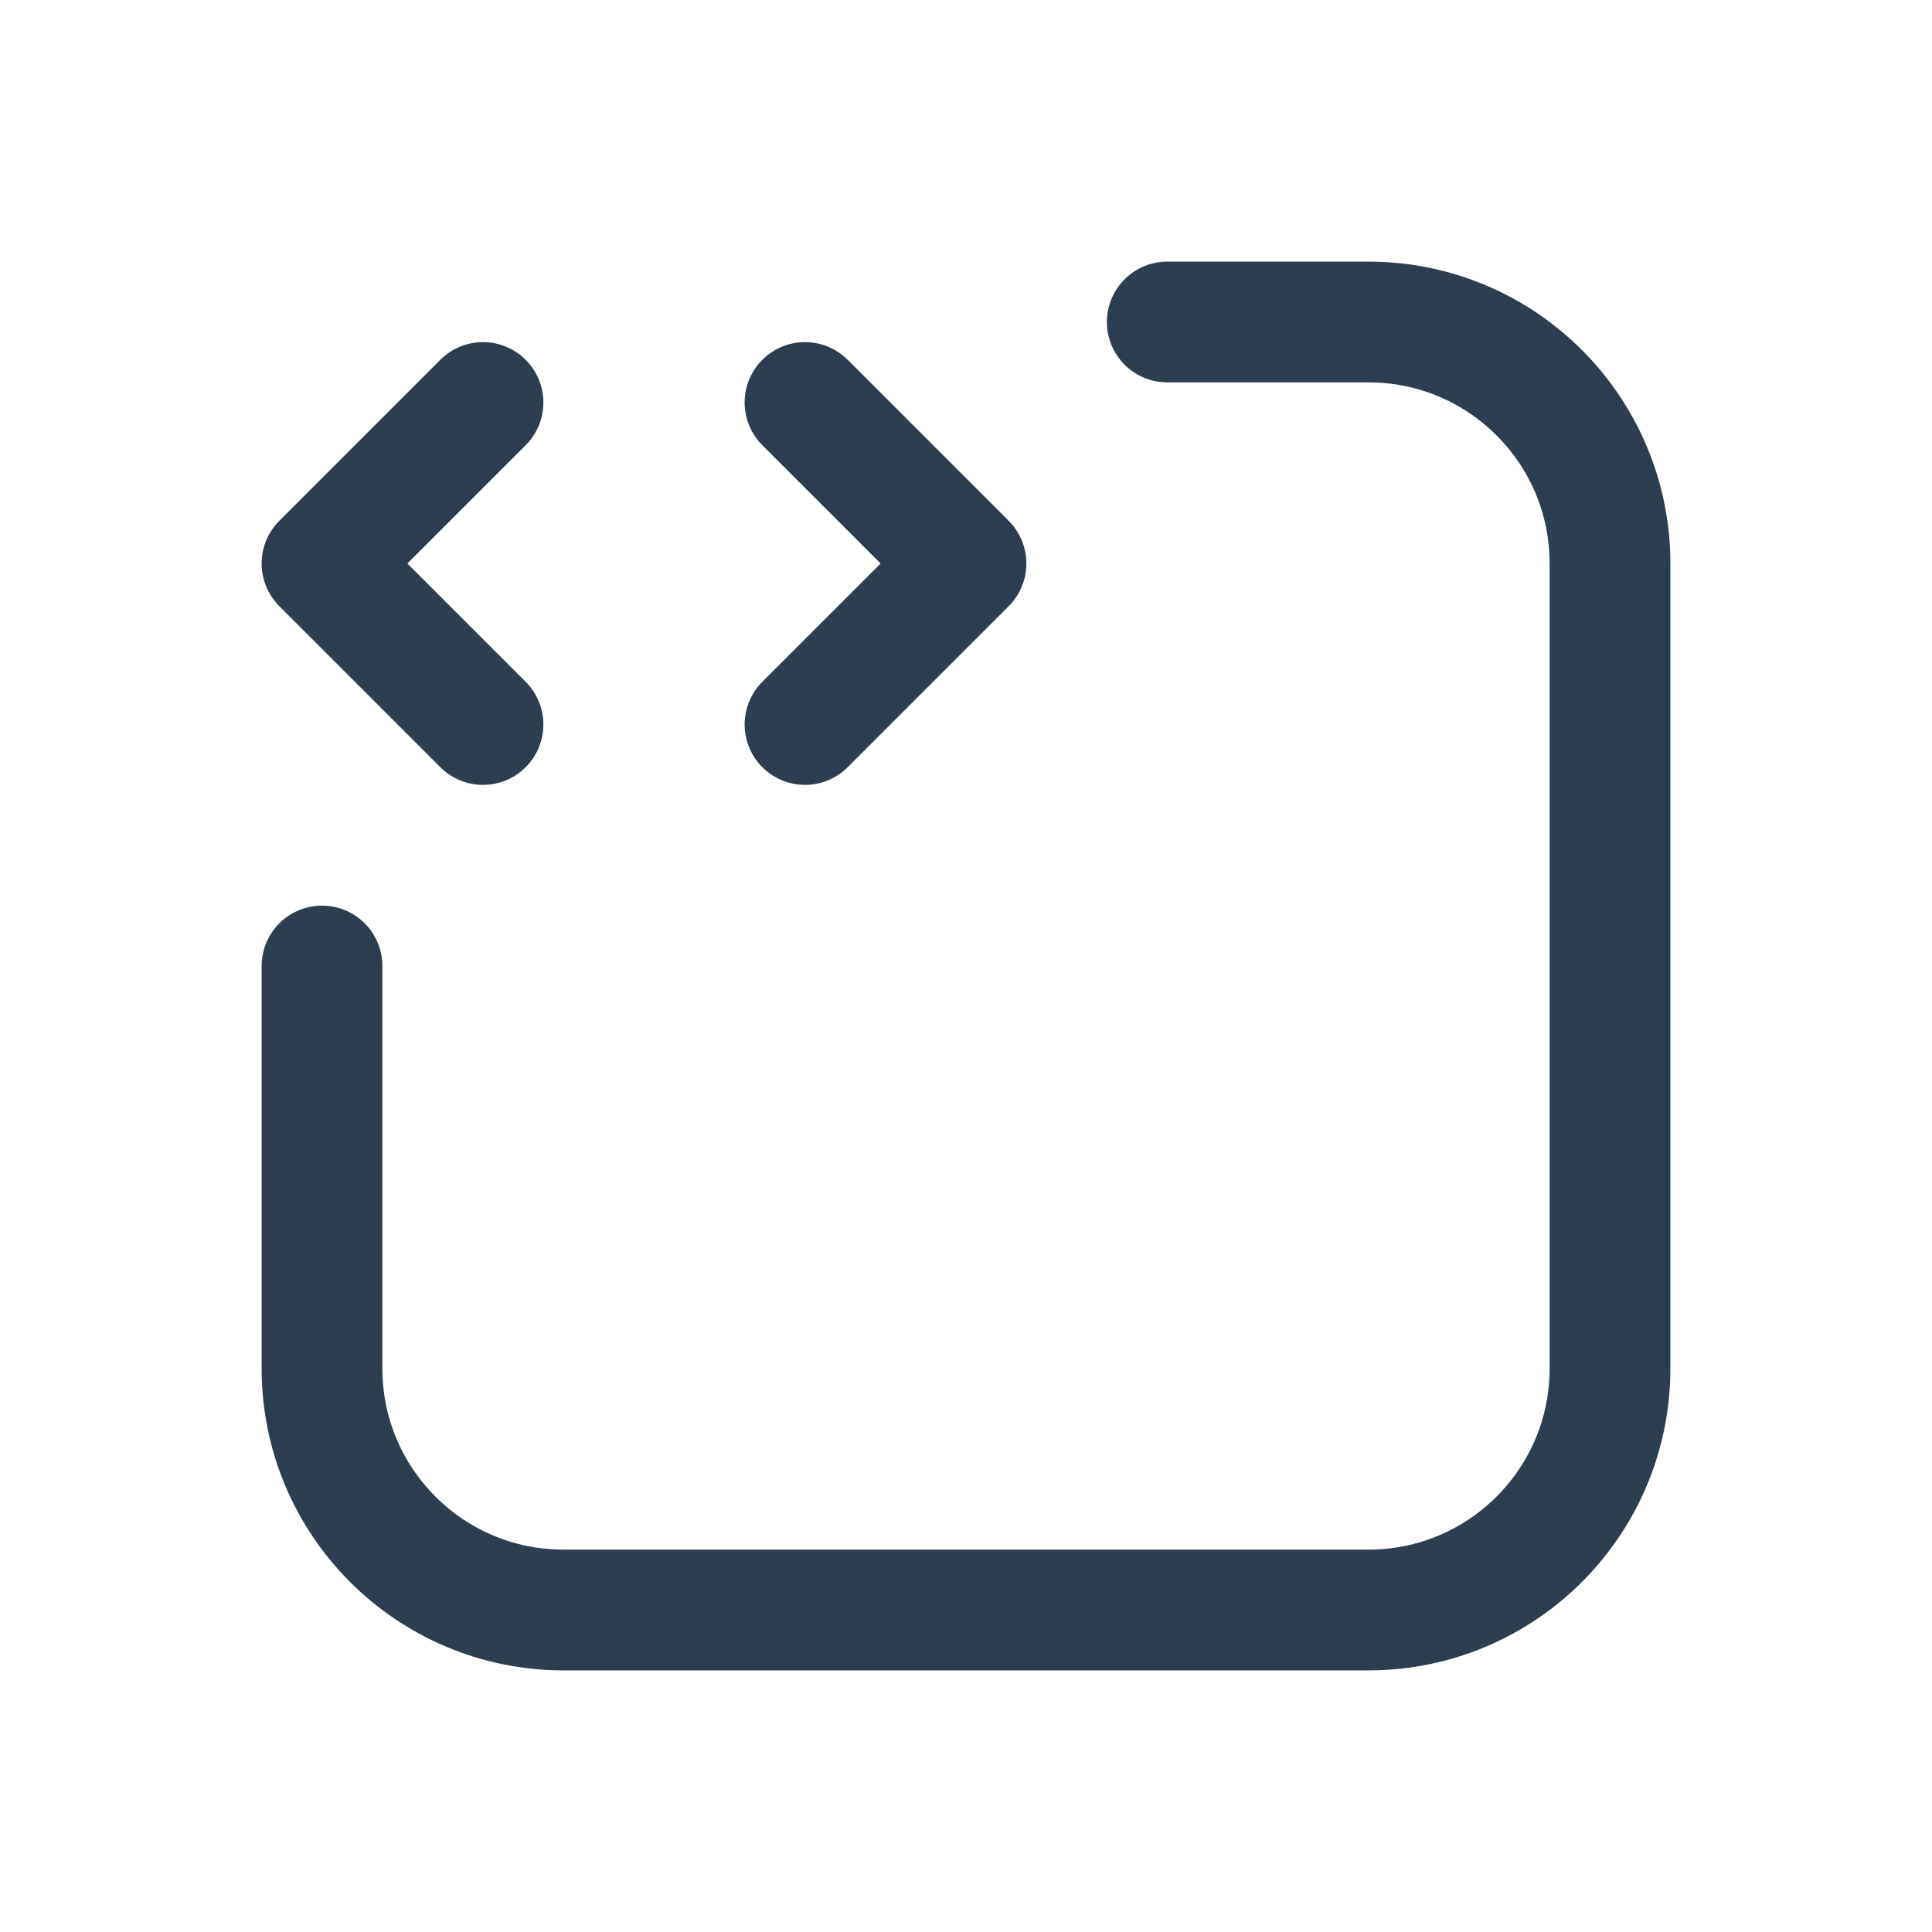
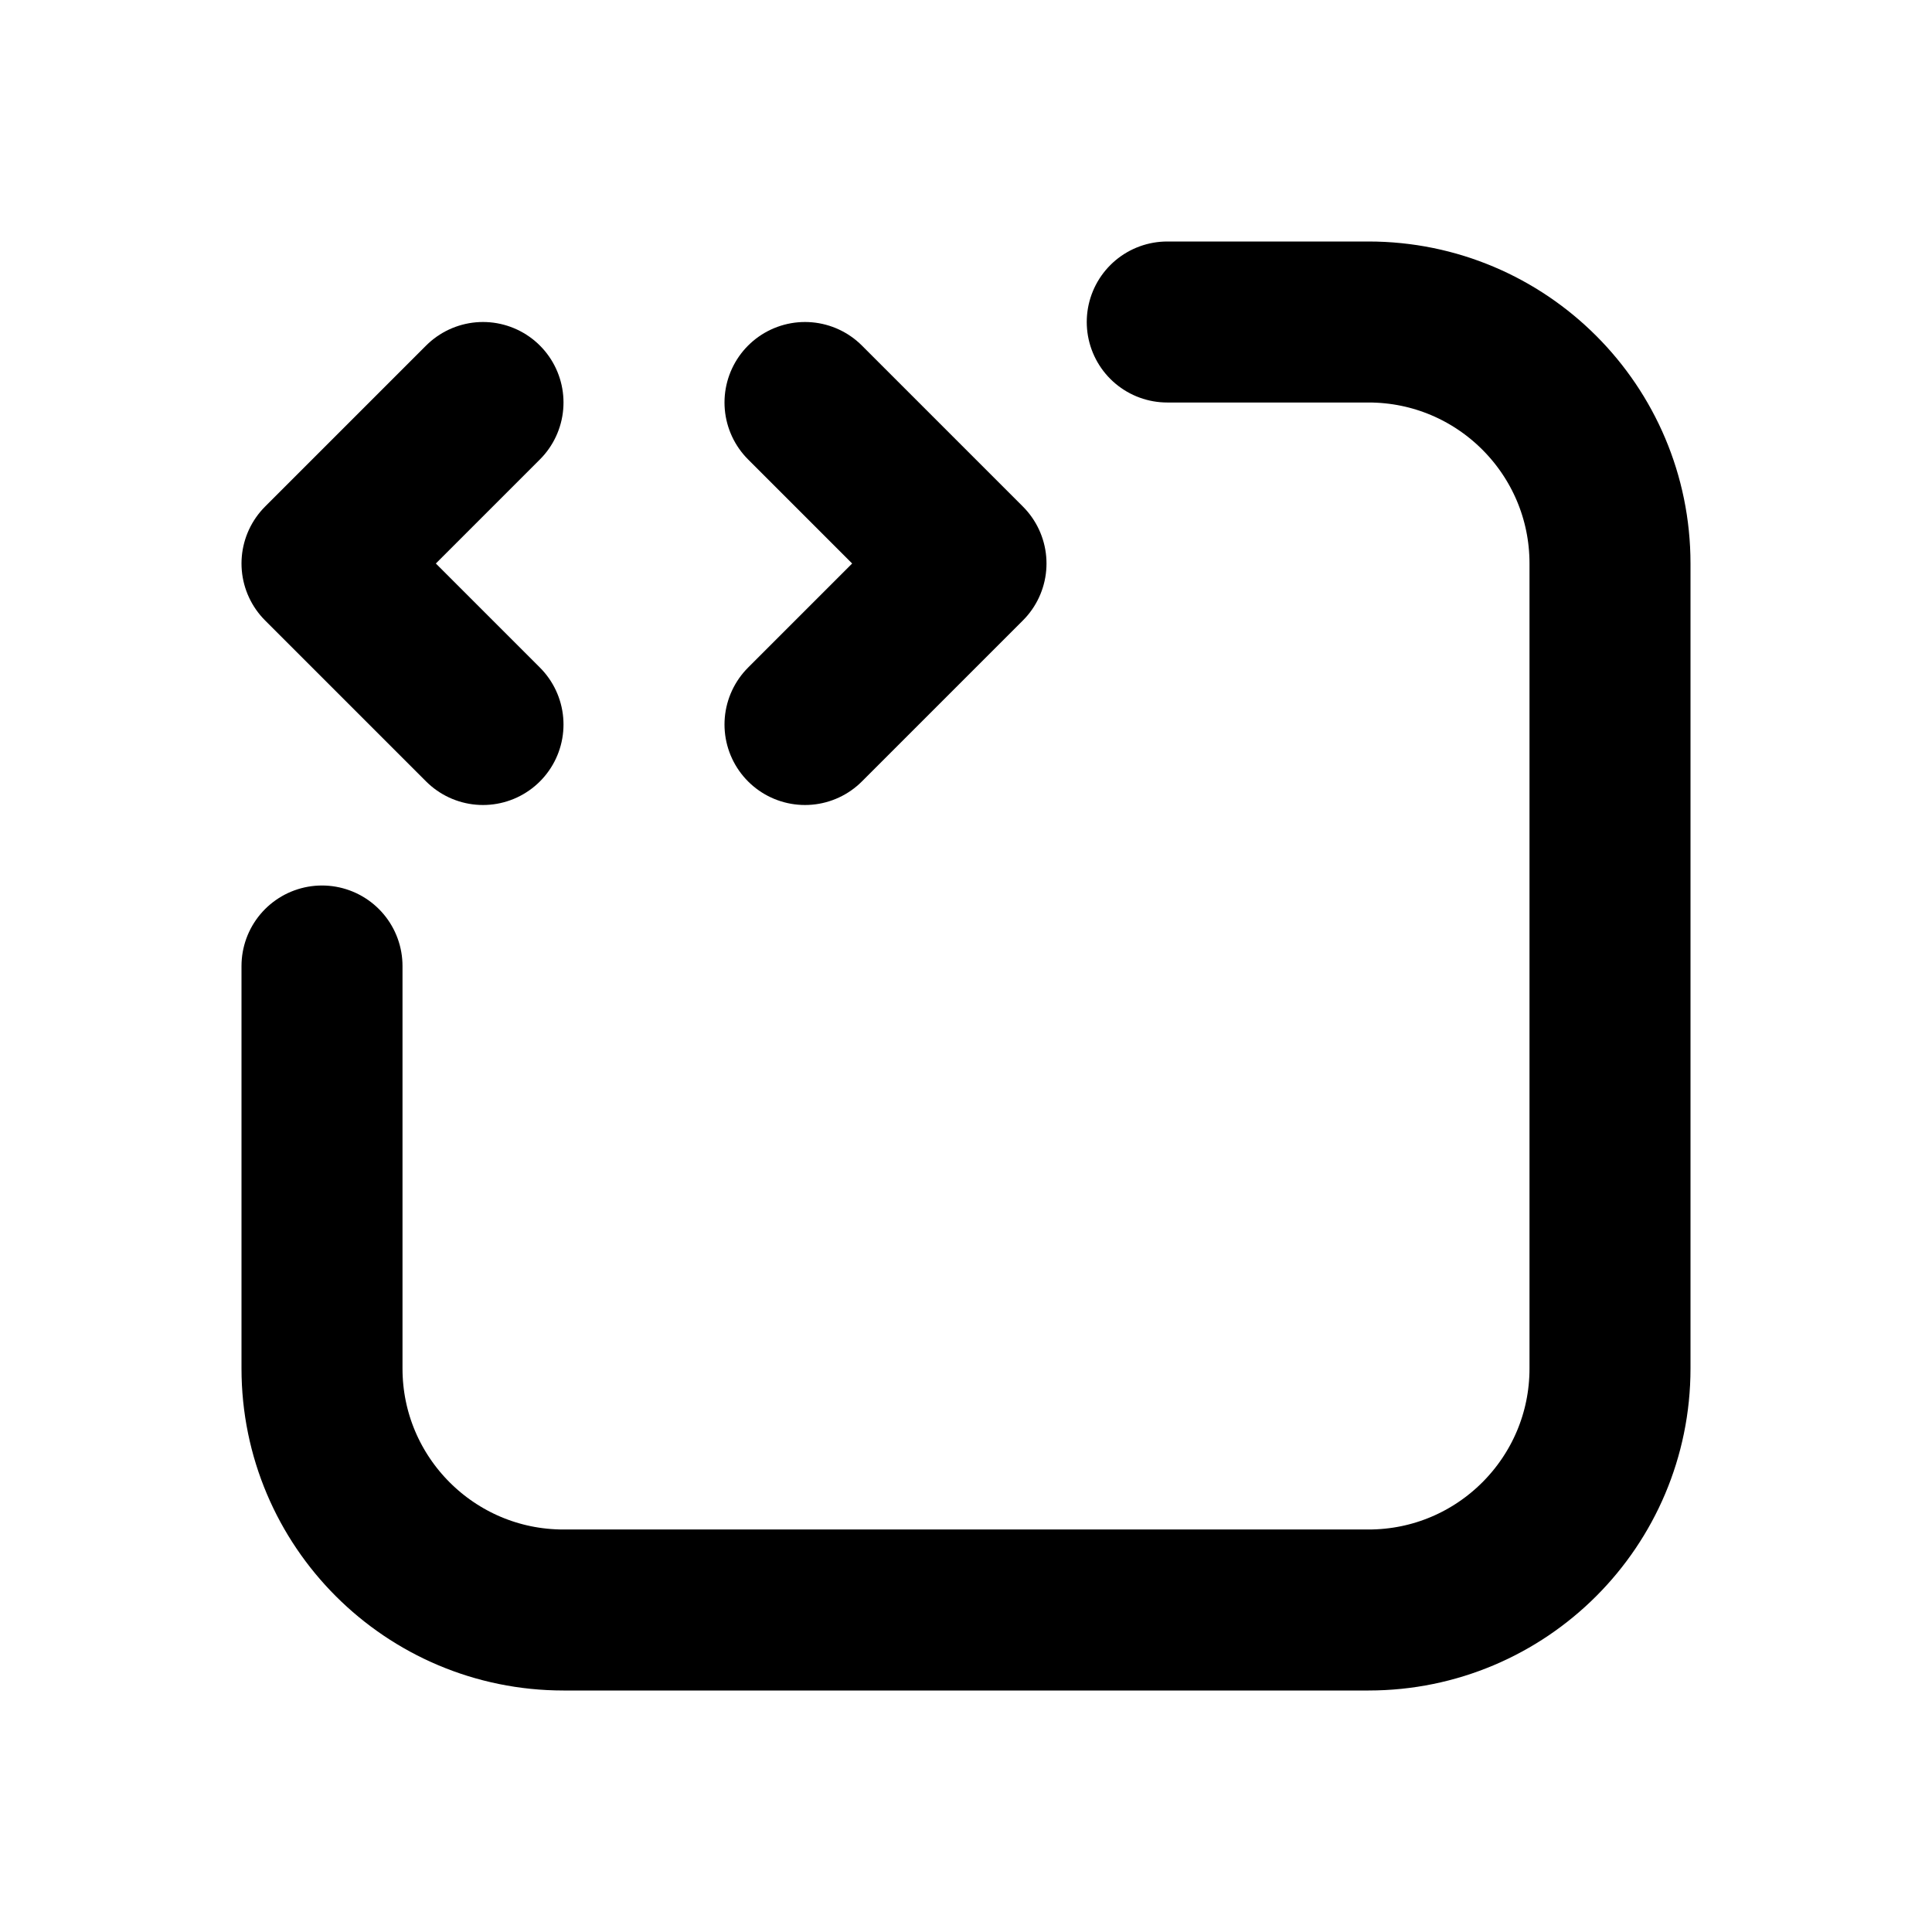
- <svg xmlns="http://www.w3.org/2000/svg" class="icon icon-tabler icon-tabler-source-code" width="44" height="44" viewBox="0 0 24 24" stroke-width="1.5" stroke="#2c3e50" fill="none" stroke-linecap="round" stroke-linejoin="round">
+ <svg xmlns="http://www.w3.org/2000/svg" class="icon icon-tabler icon-tabler-source-code" width="24" height="24" viewBox="0 0 24 24" stroke-width="2" stroke="currentColor" fill="none" stroke-linecap="round" stroke-linejoin="round">
  <path stroke="none" d="M0 0h24v24H0z" fill="none" />
  <path d="M14.5 4h2.5a3 3 0 0 1 3 3v10a3 3 0 0 1 -3 3h-10a3 3 0 0 1 -3 -3v-5" />
  <path d="M6 5l-2 2l2 2" />
  <path d="M10 9l2 -2l-2 -2" />
</svg>
